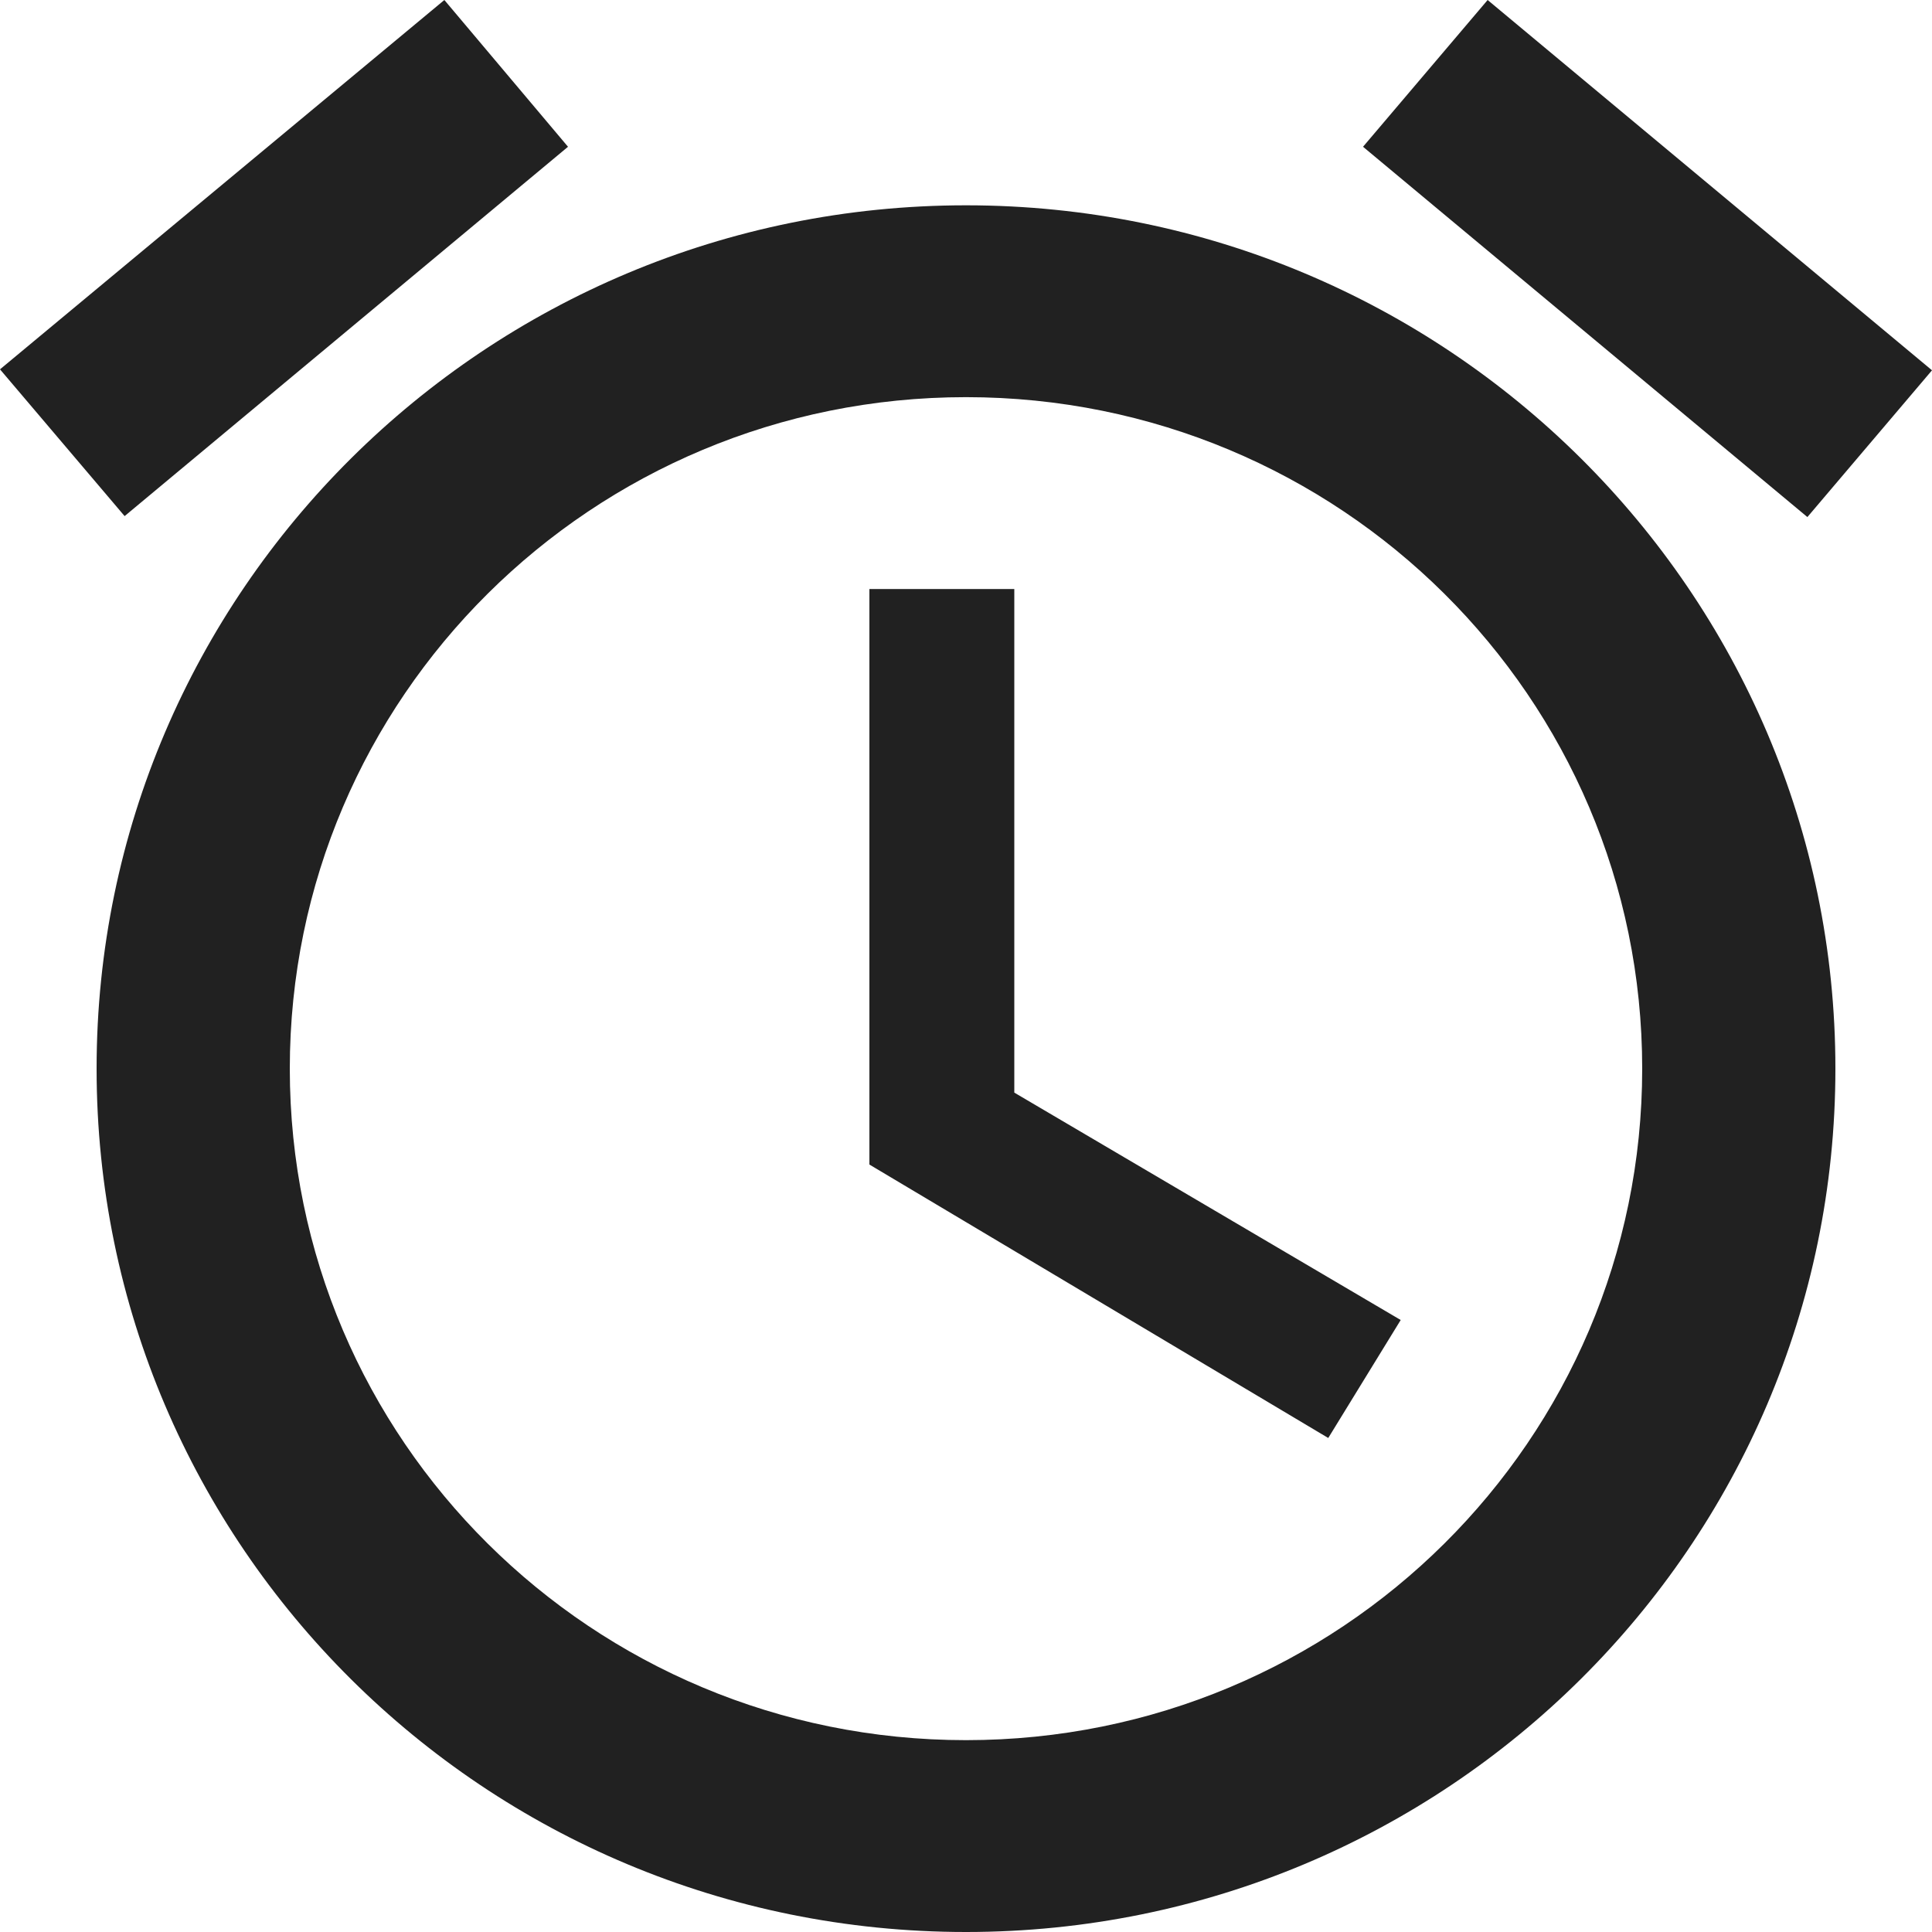
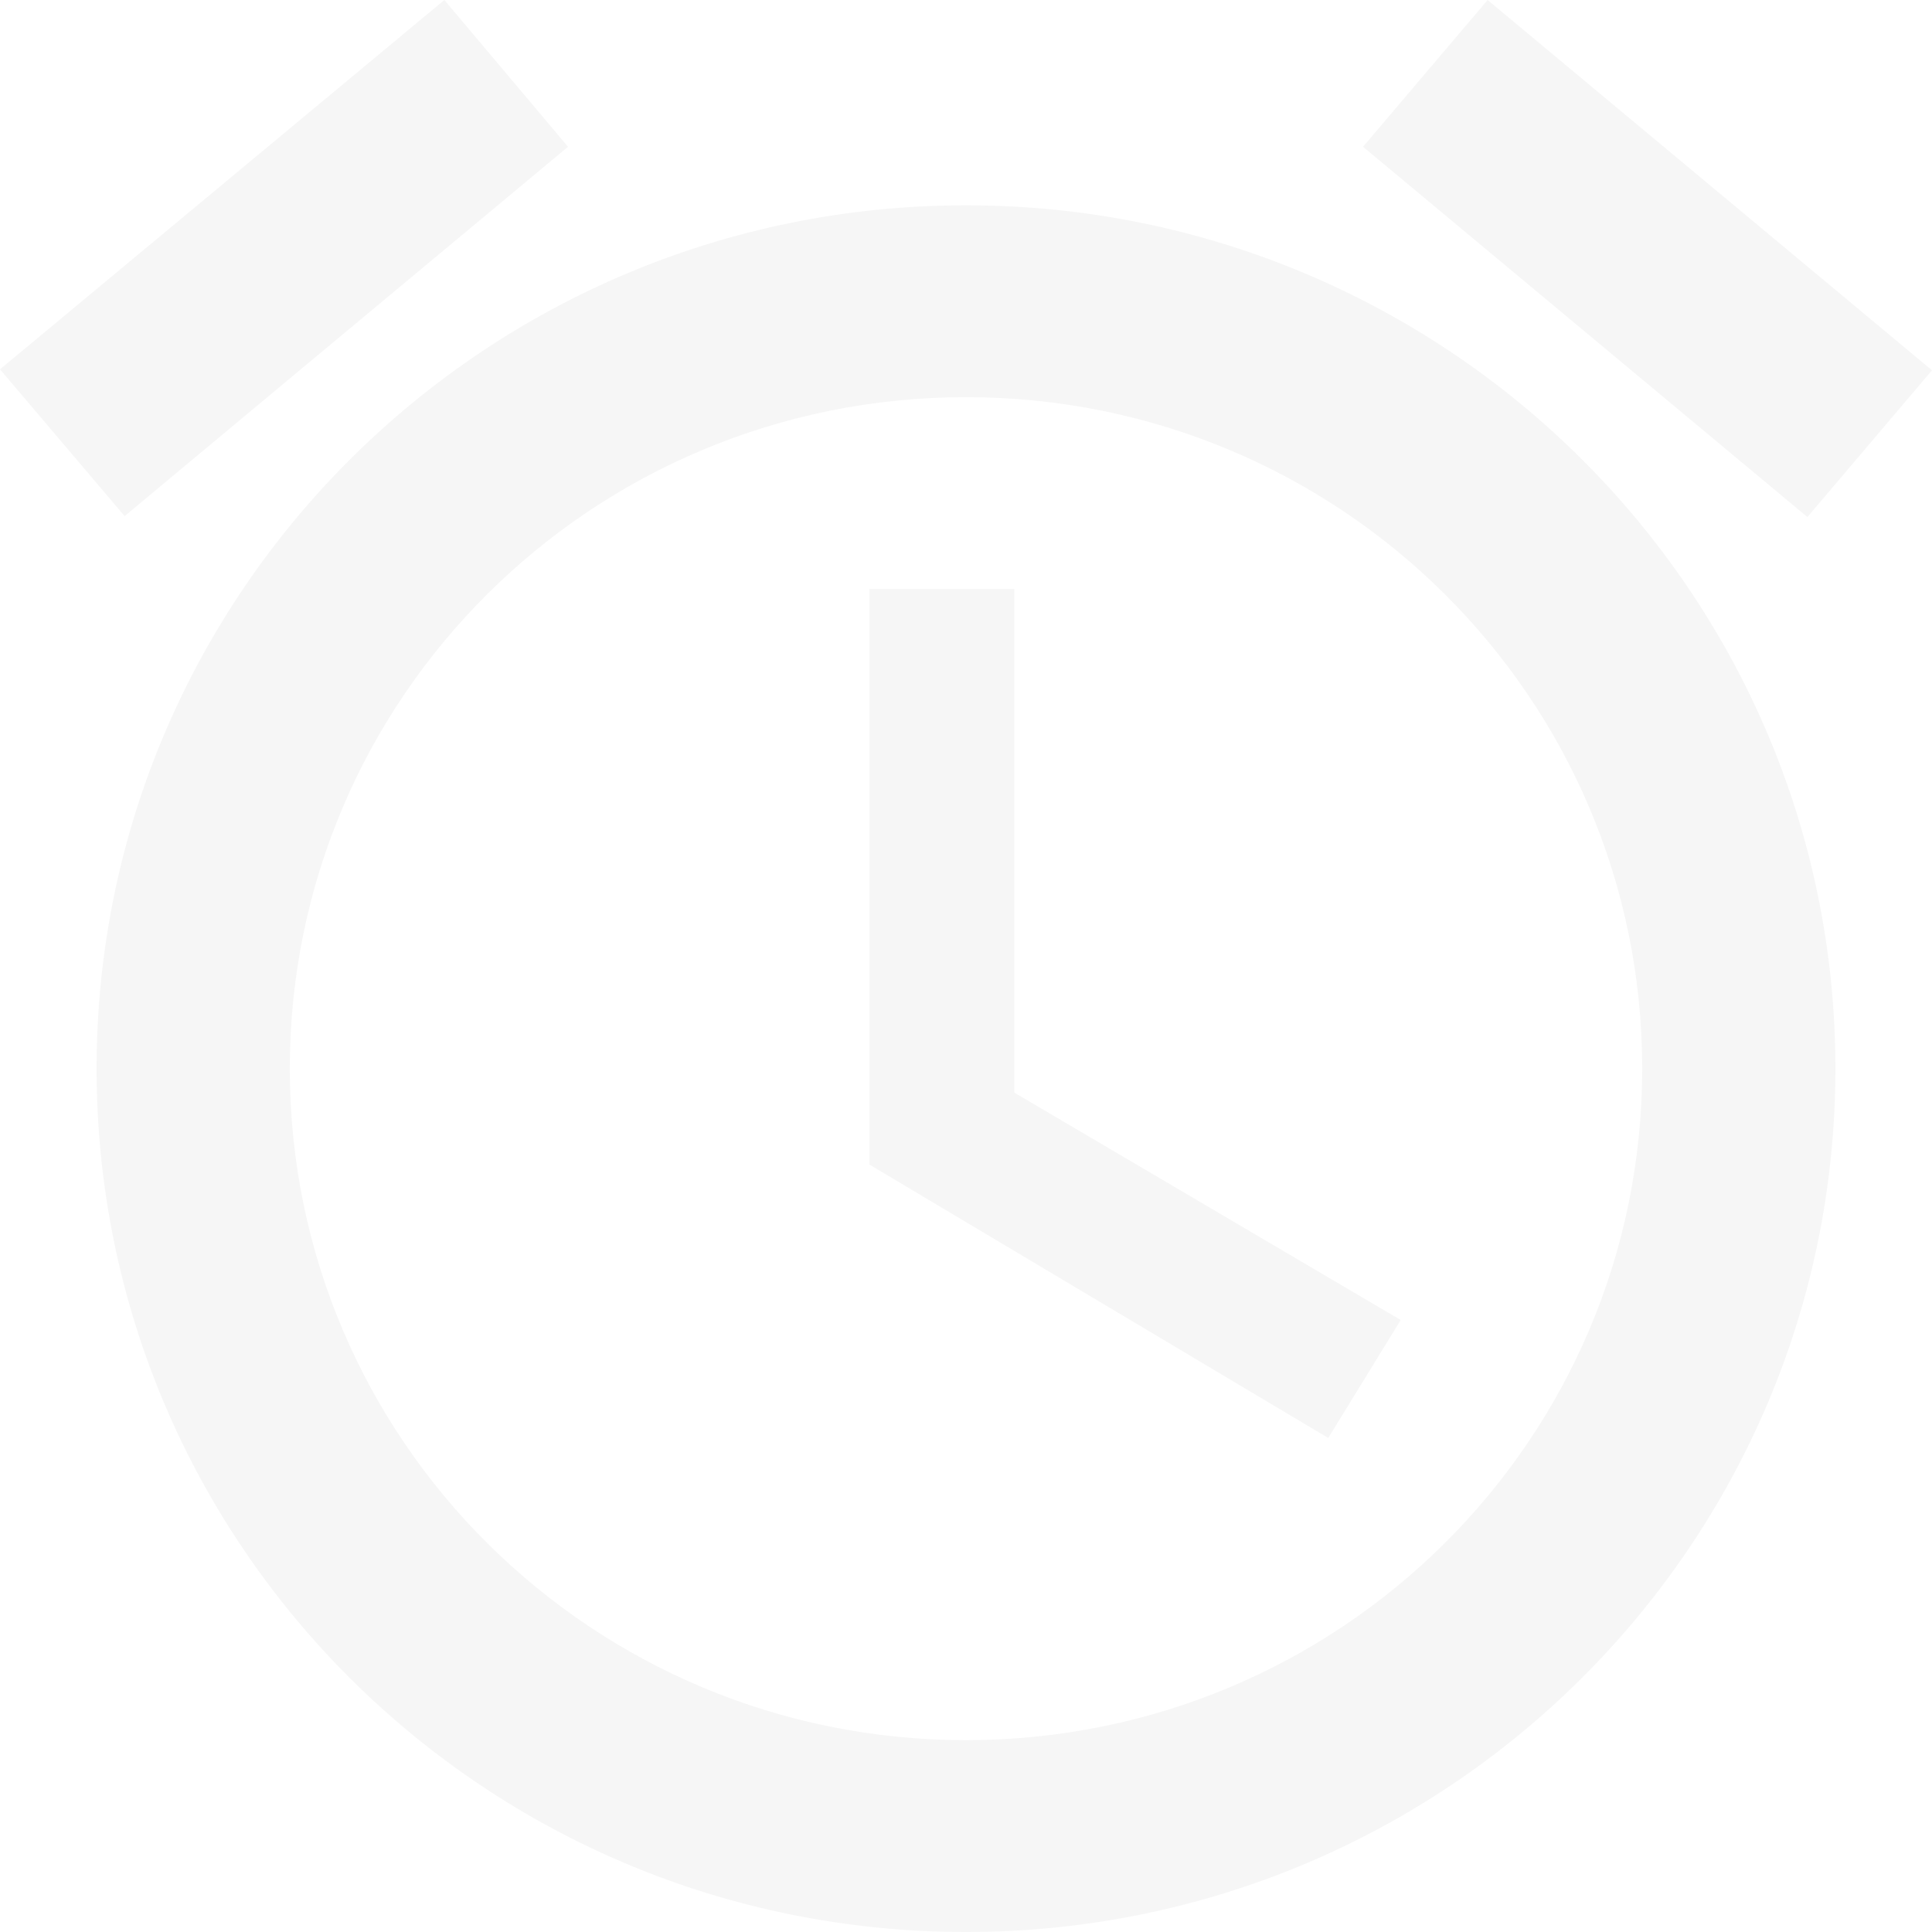
<svg xmlns="http://www.w3.org/2000/svg" width="30" height="30" viewBox="0 0 30 30" fill="none">
-   <path d="M30 5.75L23.1 0L21.165 2.279L28.065 8.029L30 5.75ZM8.82 2.279L6.9 0L0 5.735L1.935 8.014L8.82 2.279ZM15.75 9.146H13.5V18.083L20.625 22.329L21.75 20.497L15.75 16.966V9.146ZM15 3.188C7.545 3.188 1.5 9.191 1.5 16.594C1.5 23.997 7.53 30 15 30C22.455 30 28.5 23.997 28.5 16.594C28.5 9.191 22.455 3.188 15 3.188ZM15 27.021C9.195 27.021 4.5 22.358 4.5 16.594C4.5 10.829 9.195 6.167 15 6.167C20.805 6.167 25.5 10.829 25.5 16.594C25.5 22.358 20.805 27.021 15 27.021Z" fill="#212121" />
+   <path d="M30 5.75L23.1 0L21.165 2.279L28.065 8.029L30 5.75ZM8.82 2.279L6.9 0L0 5.735L1.935 8.014L8.82 2.279ZM15.75 9.146H13.5V18.083L20.625 22.329L21.75 20.497L15.75 16.966V9.146ZM15 3.188C7.545 3.188 1.5 9.191 1.5 16.594C1.5 23.997 7.53 30 15 30C22.455 30 28.5 23.997 28.5 16.594C28.5 9.191 22.455 3.188 15 3.188ZM15 27.021C9.195 27.021 4.5 22.358 4.5 16.594C4.5 10.829 9.195 6.167 15 6.167C20.805 6.167 25.5 10.829 25.5 16.594C25.5 22.358 20.805 27.021 15 27.021Z" fill="#F6F6F6" />
</svg>
